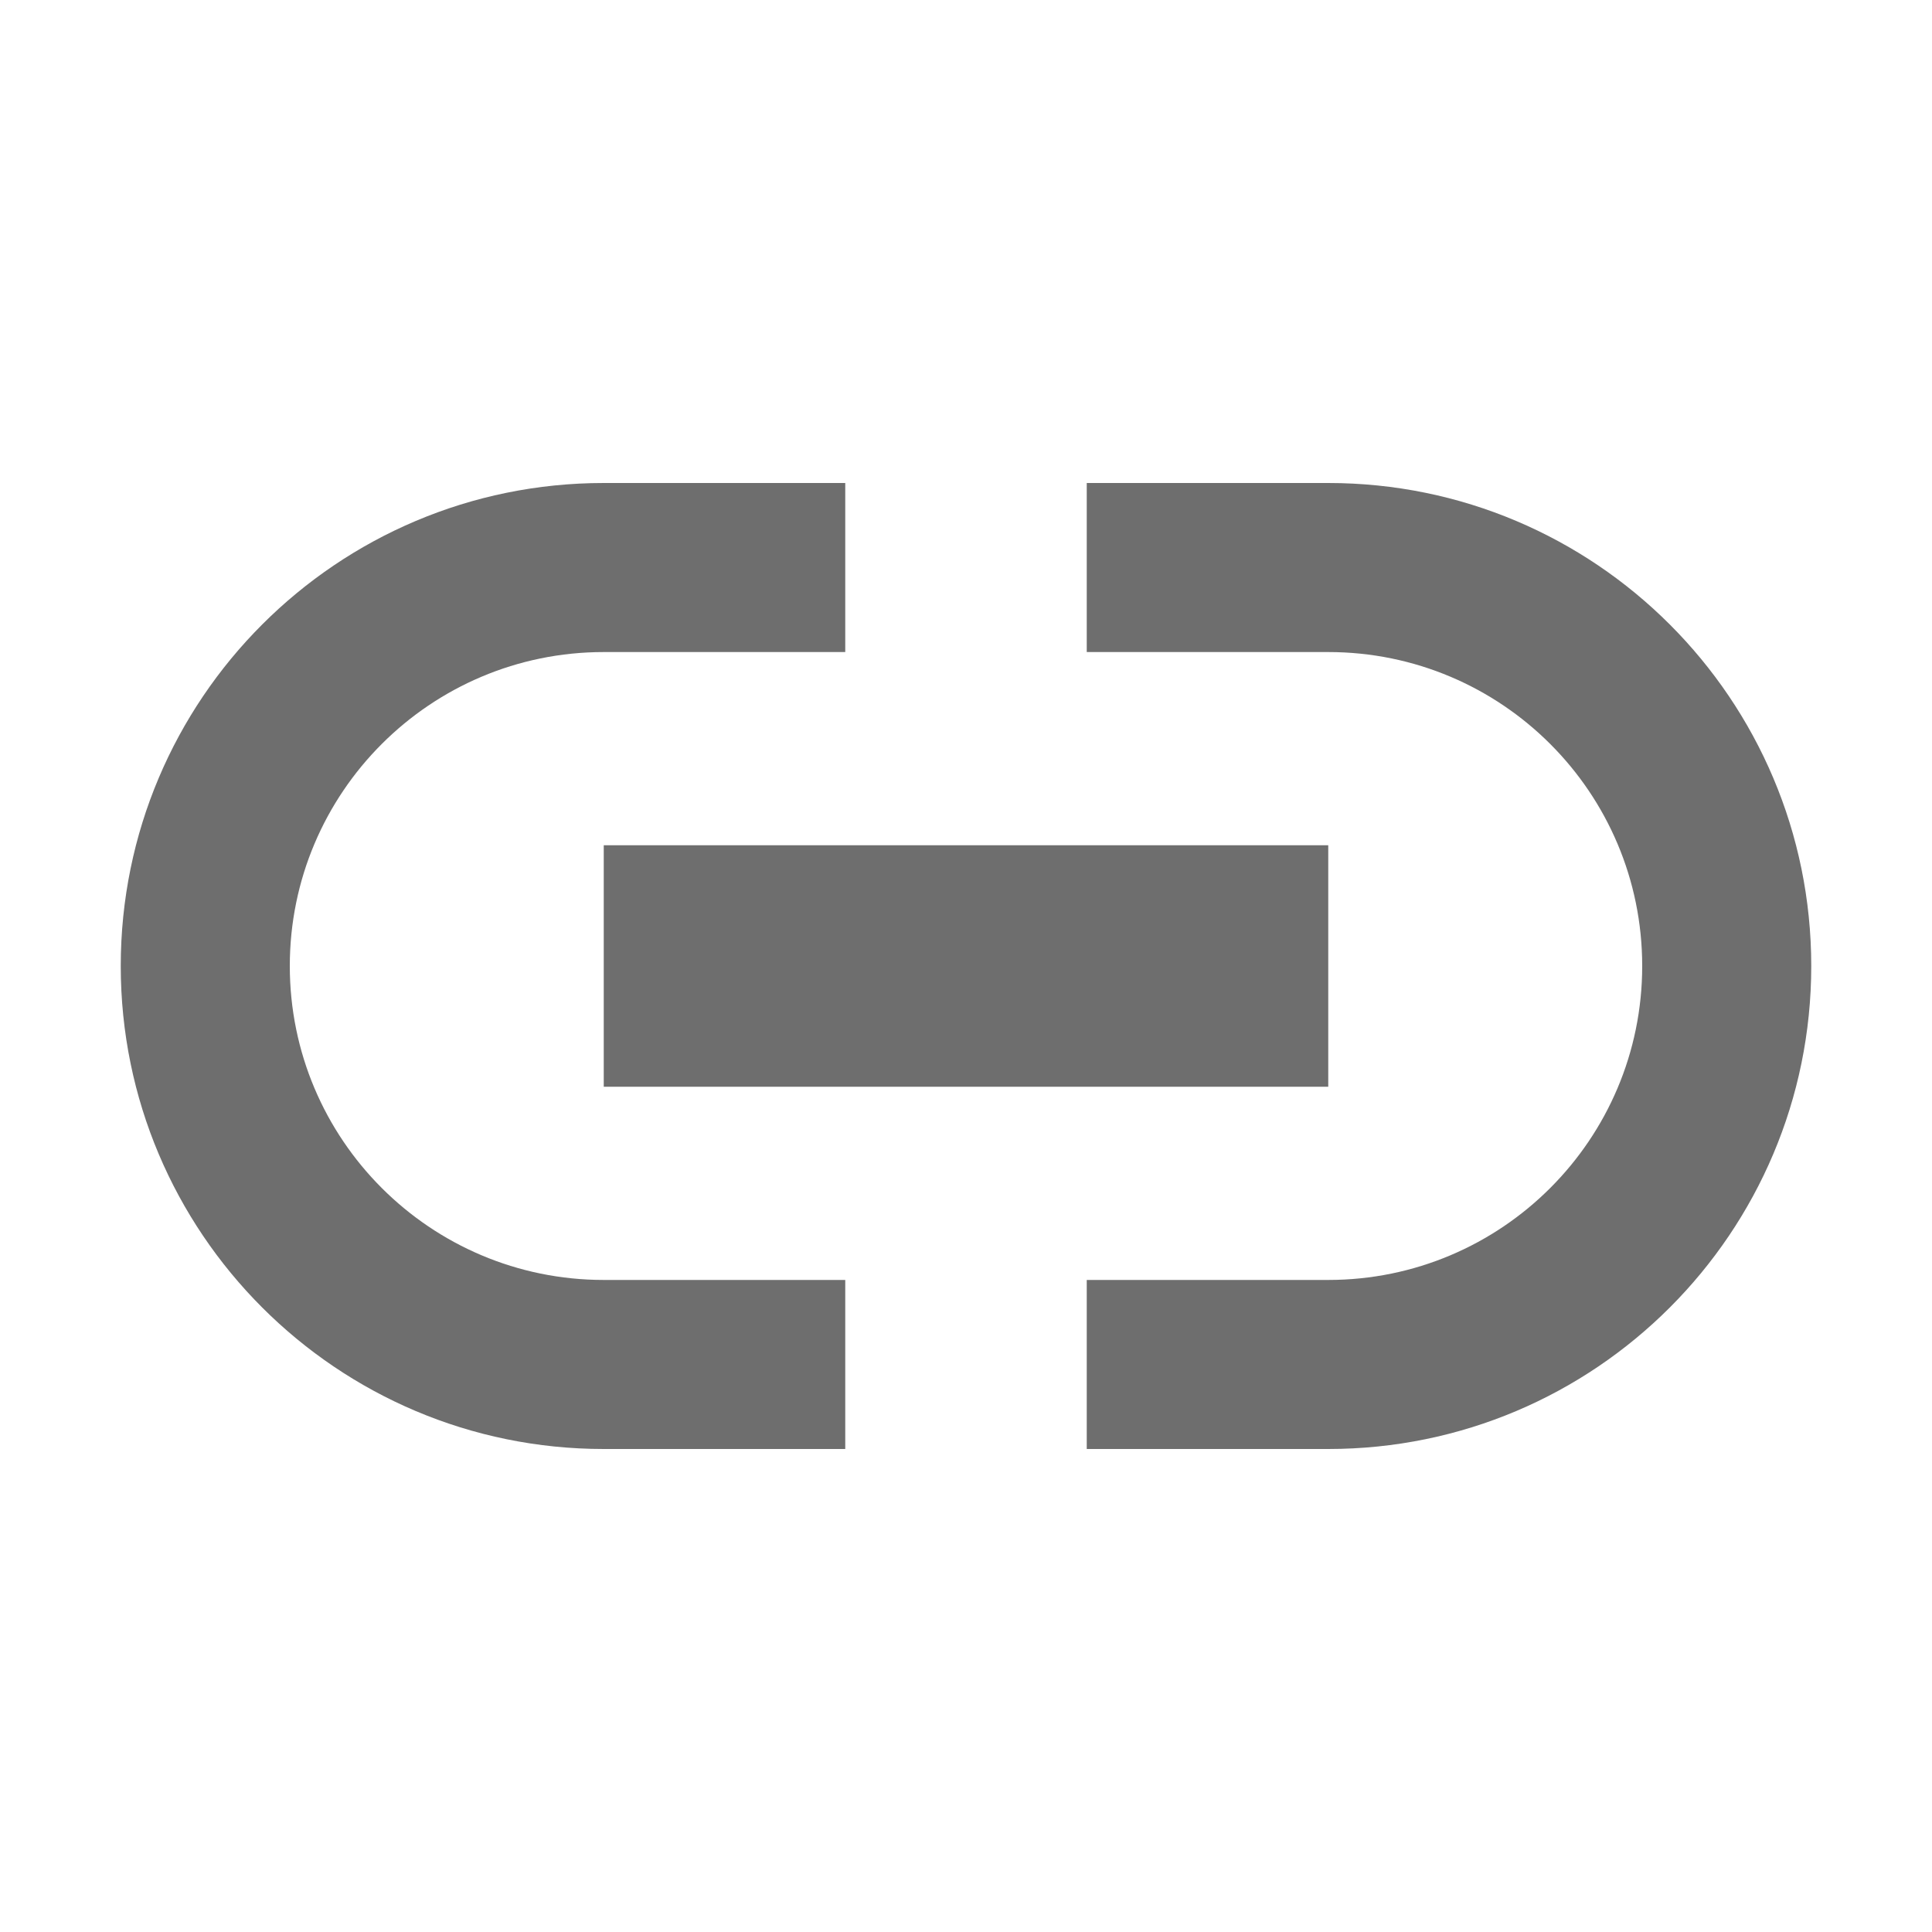
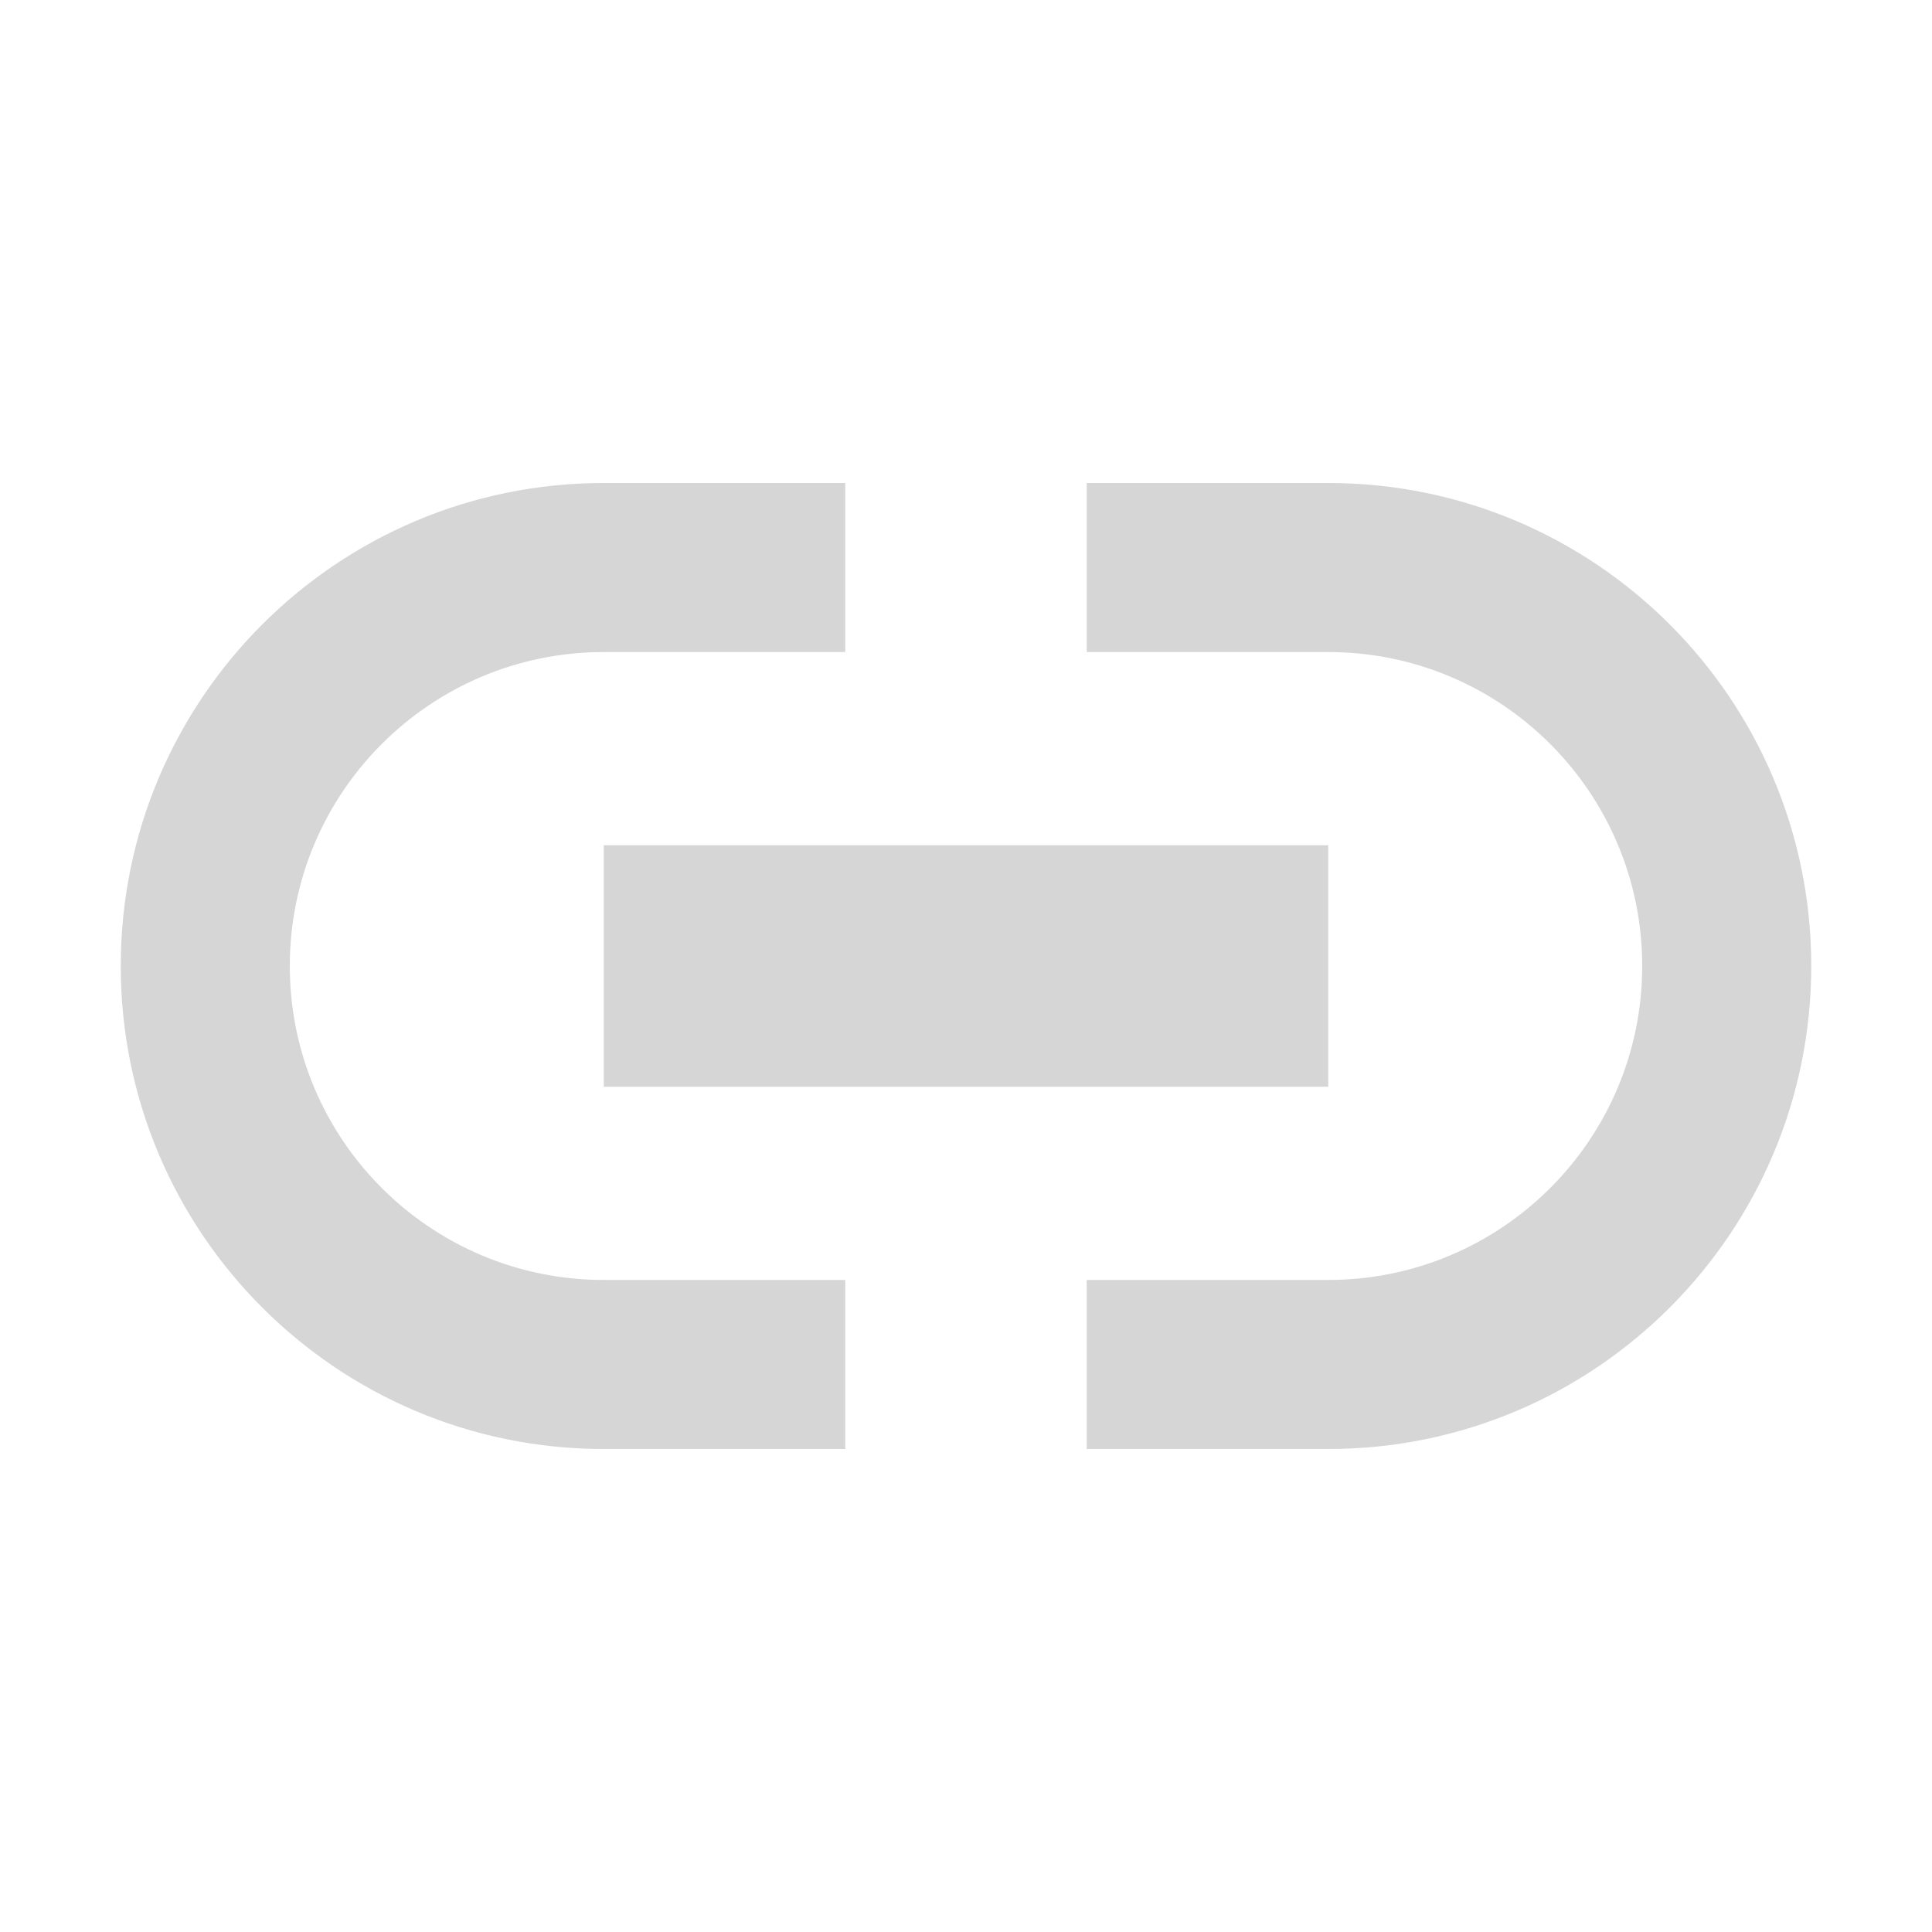
<svg xmlns="http://www.w3.org/2000/svg" width="16" height="16" viewBox="0 0 16 16">
  <rect width="16" height="16" fill="none" />
-   <g fill="#6E6E6E" fill-rule="evenodd">
+   <g fill="#D6D6D6" fill-rule="evenodd">
    <path d="M7 4v1.4H5a2.6 2.6 0 0 0 0 5.2h2V12H5a4 4 0 1 1 0-8h2zm2 0h2a4 4 0 1 1 0 8H9v-1.4h2a2.6 2.6 0 1 0 0-5.2H9V4z" />
    <path d="M5 7h6v2H5z" />
  </g>
</svg>
